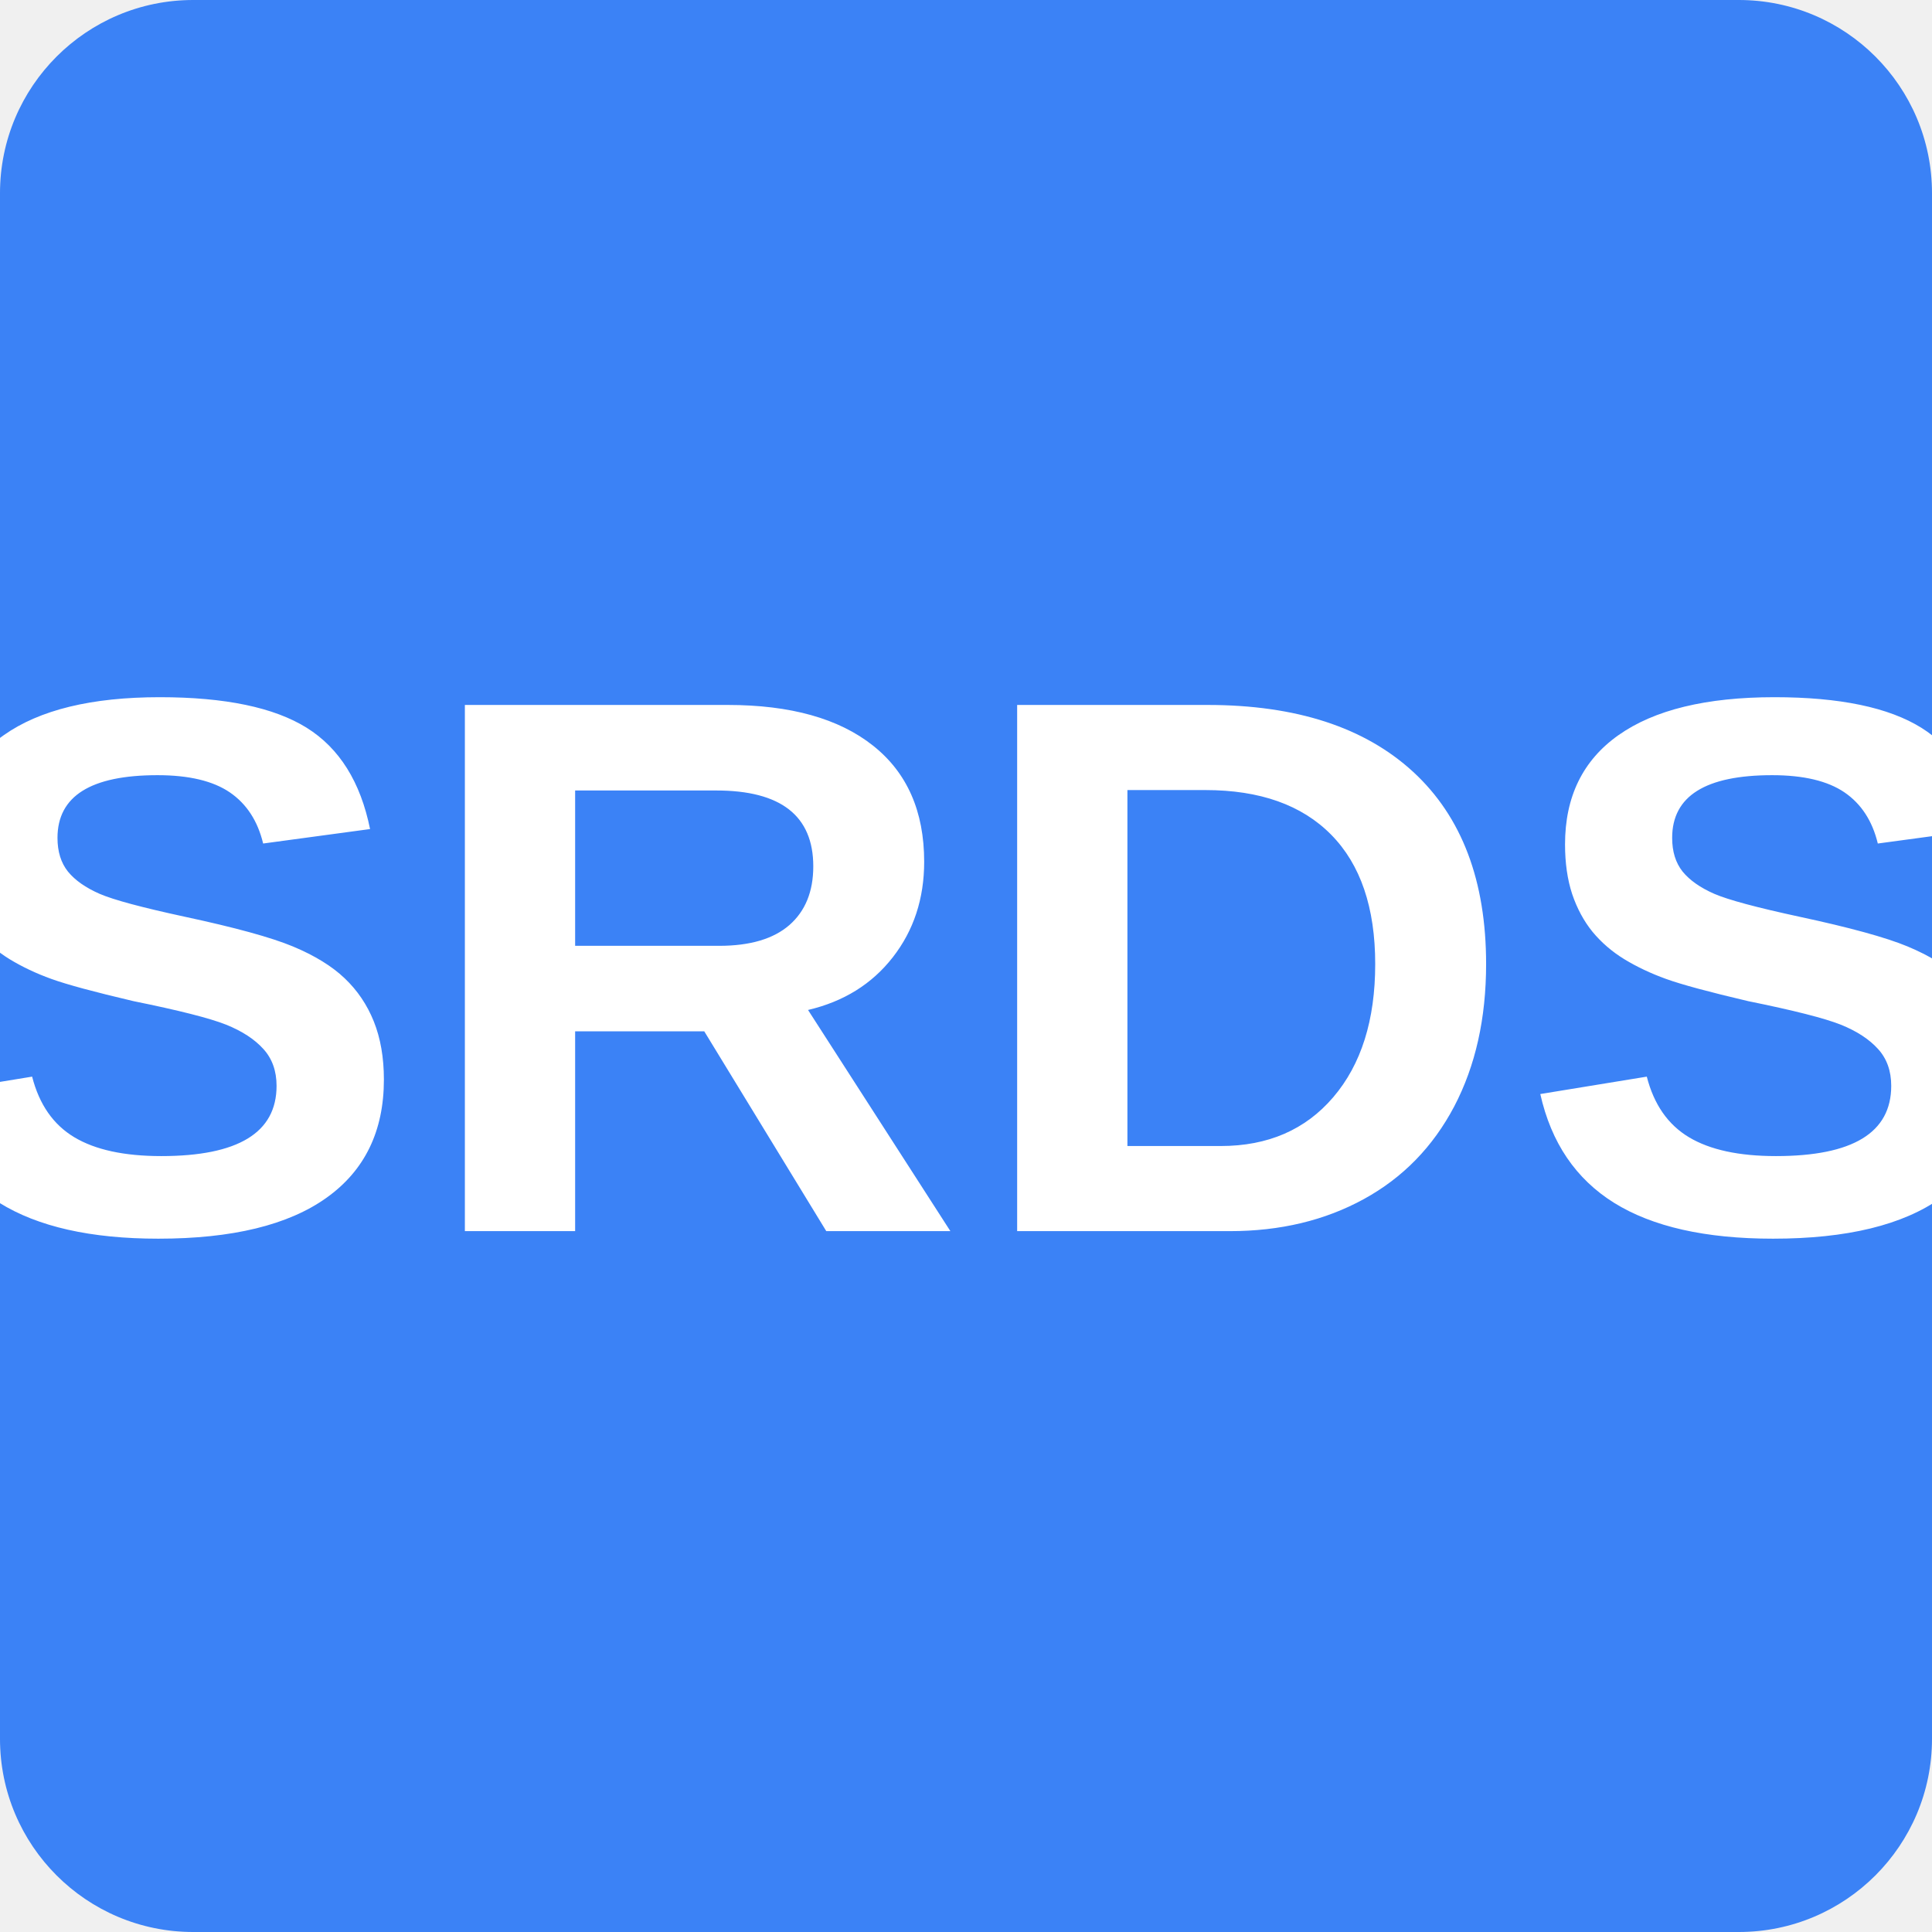
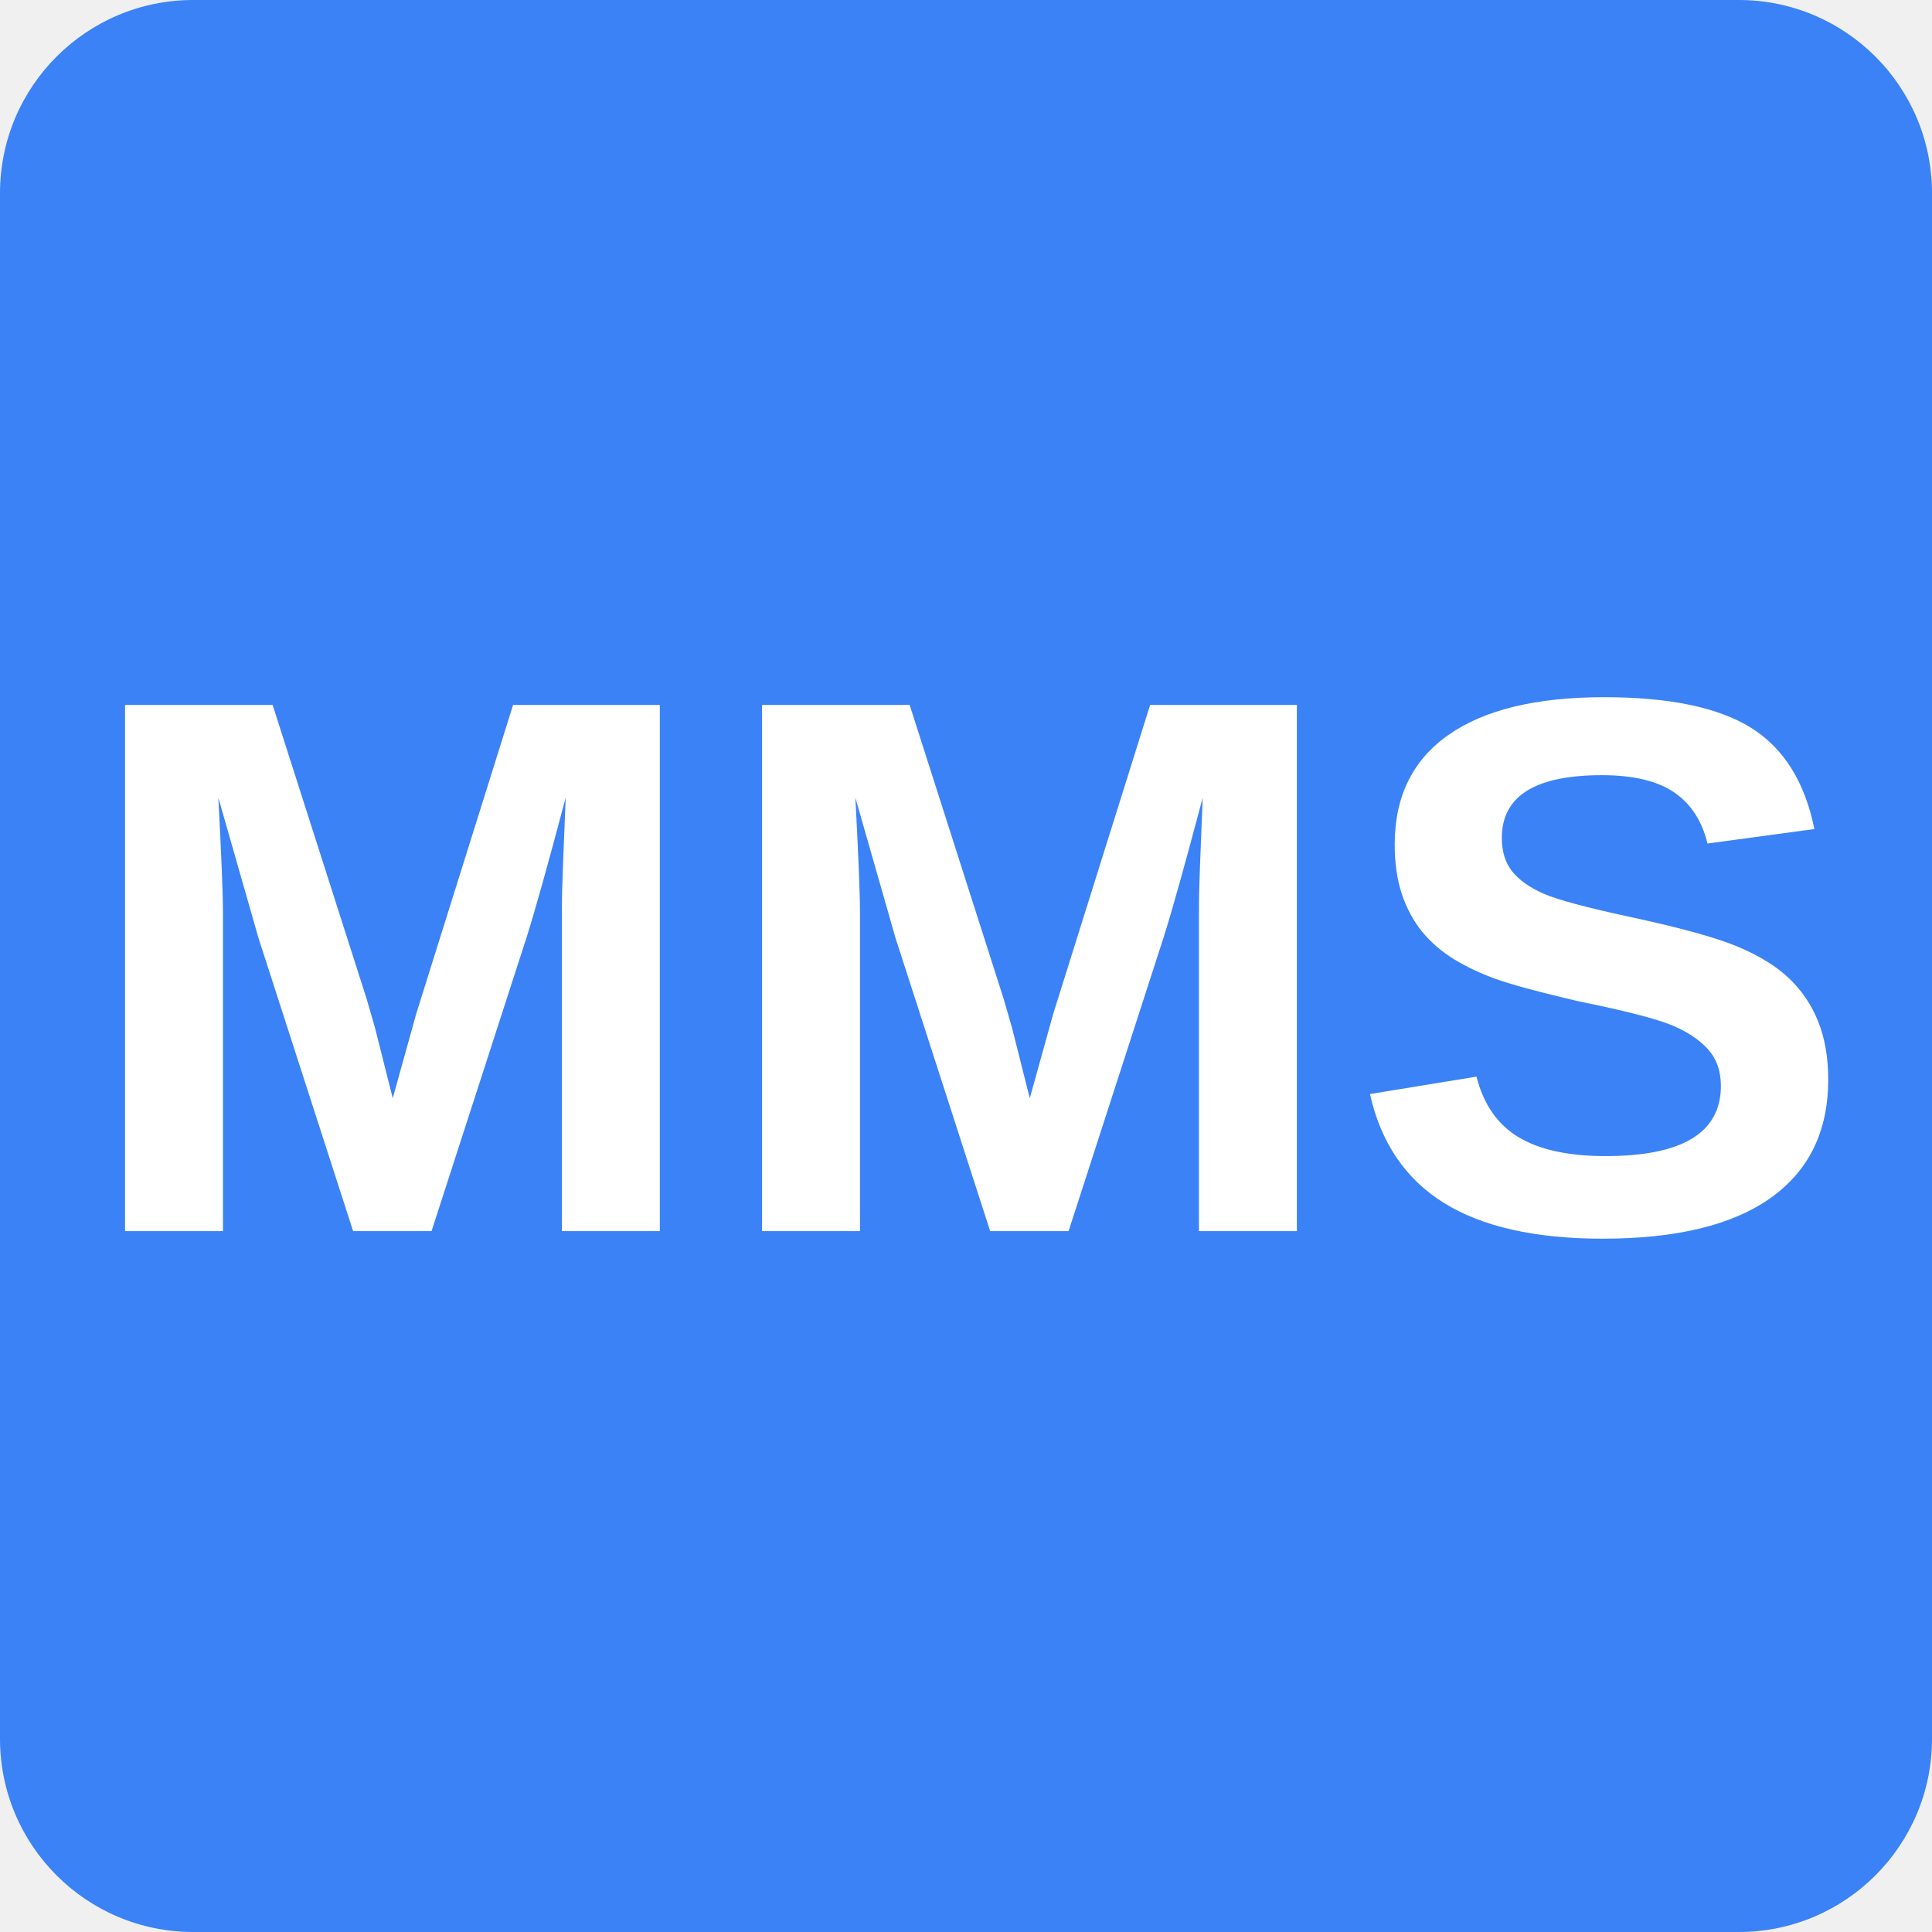
<svg xmlns="http://www.w3.org/2000/svg" width="144" height="144" viewBox="0 0 144 144">
  <rect width="144" height="144" fill="#3b82f6" rx="14.4" />
-   <text x="50%" y="50%" font-family="Arial, sans-serif" font-size="57" font-weight="bold" fill="#ffffff" text-anchor="middle" dominant-baseline="central">SRDS</text>
+   <text x="50%" y="50%" font-family="Arial, sans-serif" font-size="57" font-weight="bold" fill="#ffffff" text-anchor="middle" dominant-baseline="central">MMS</text>
</svg>
